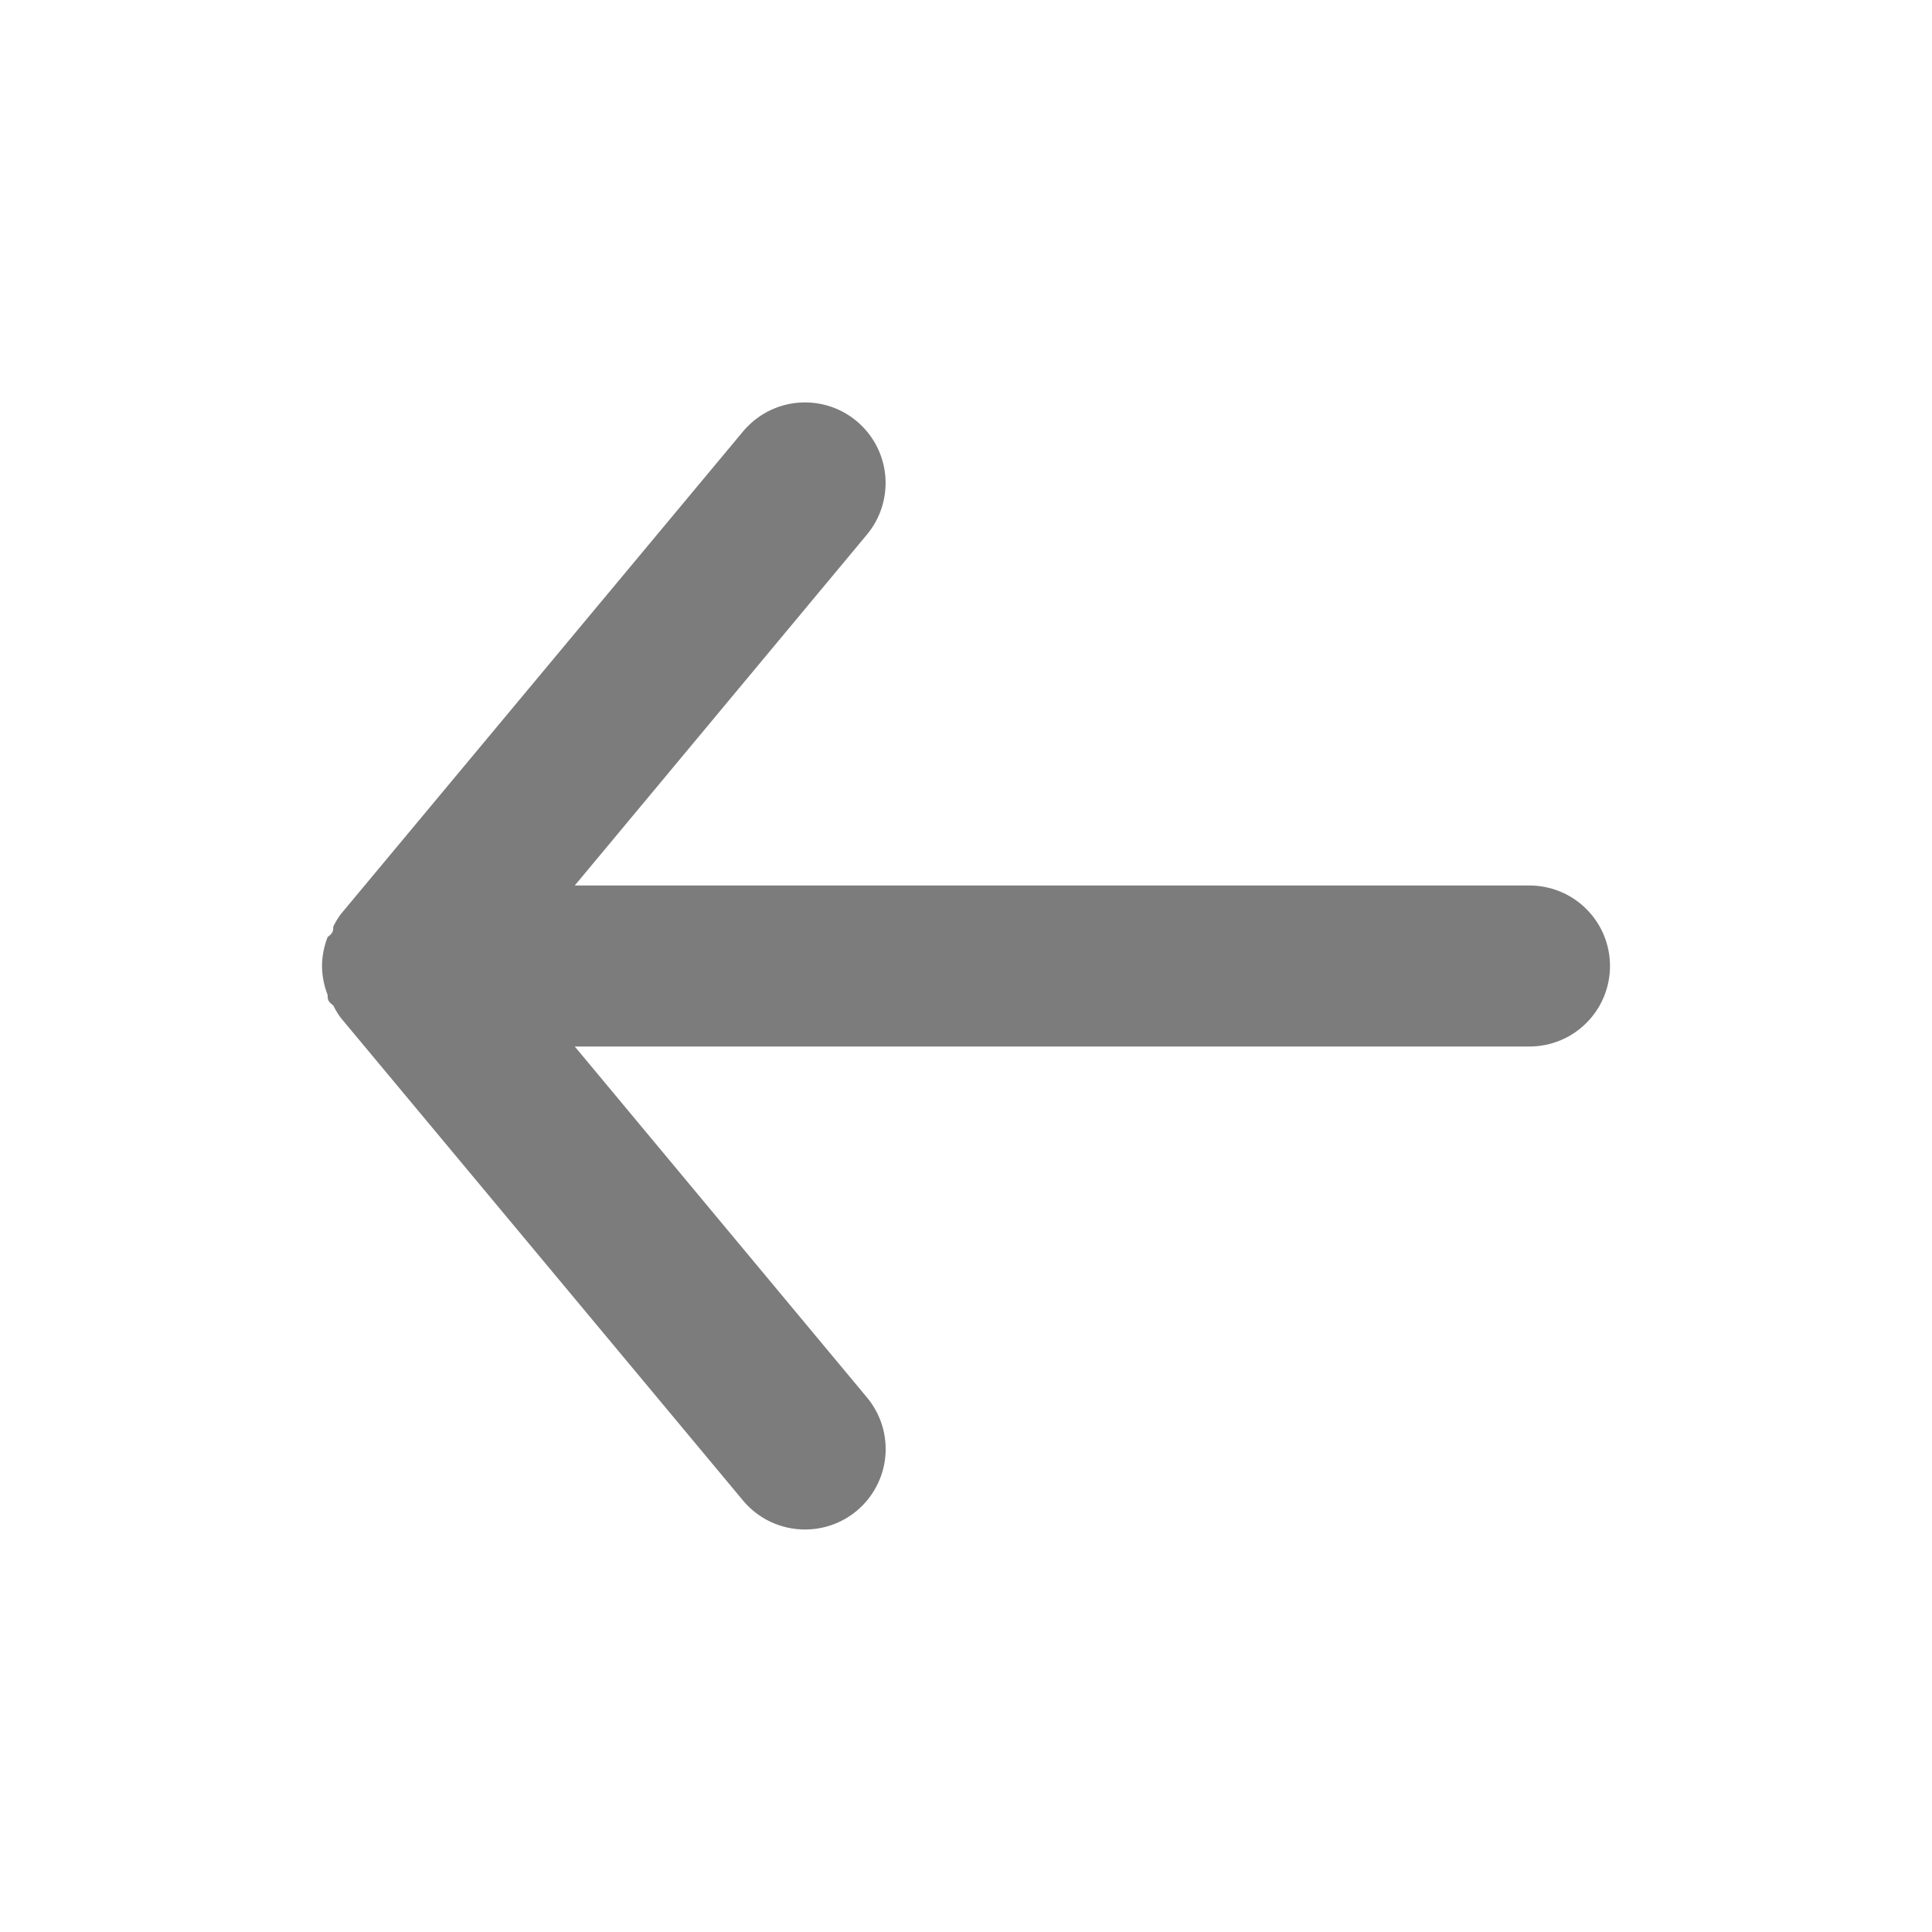
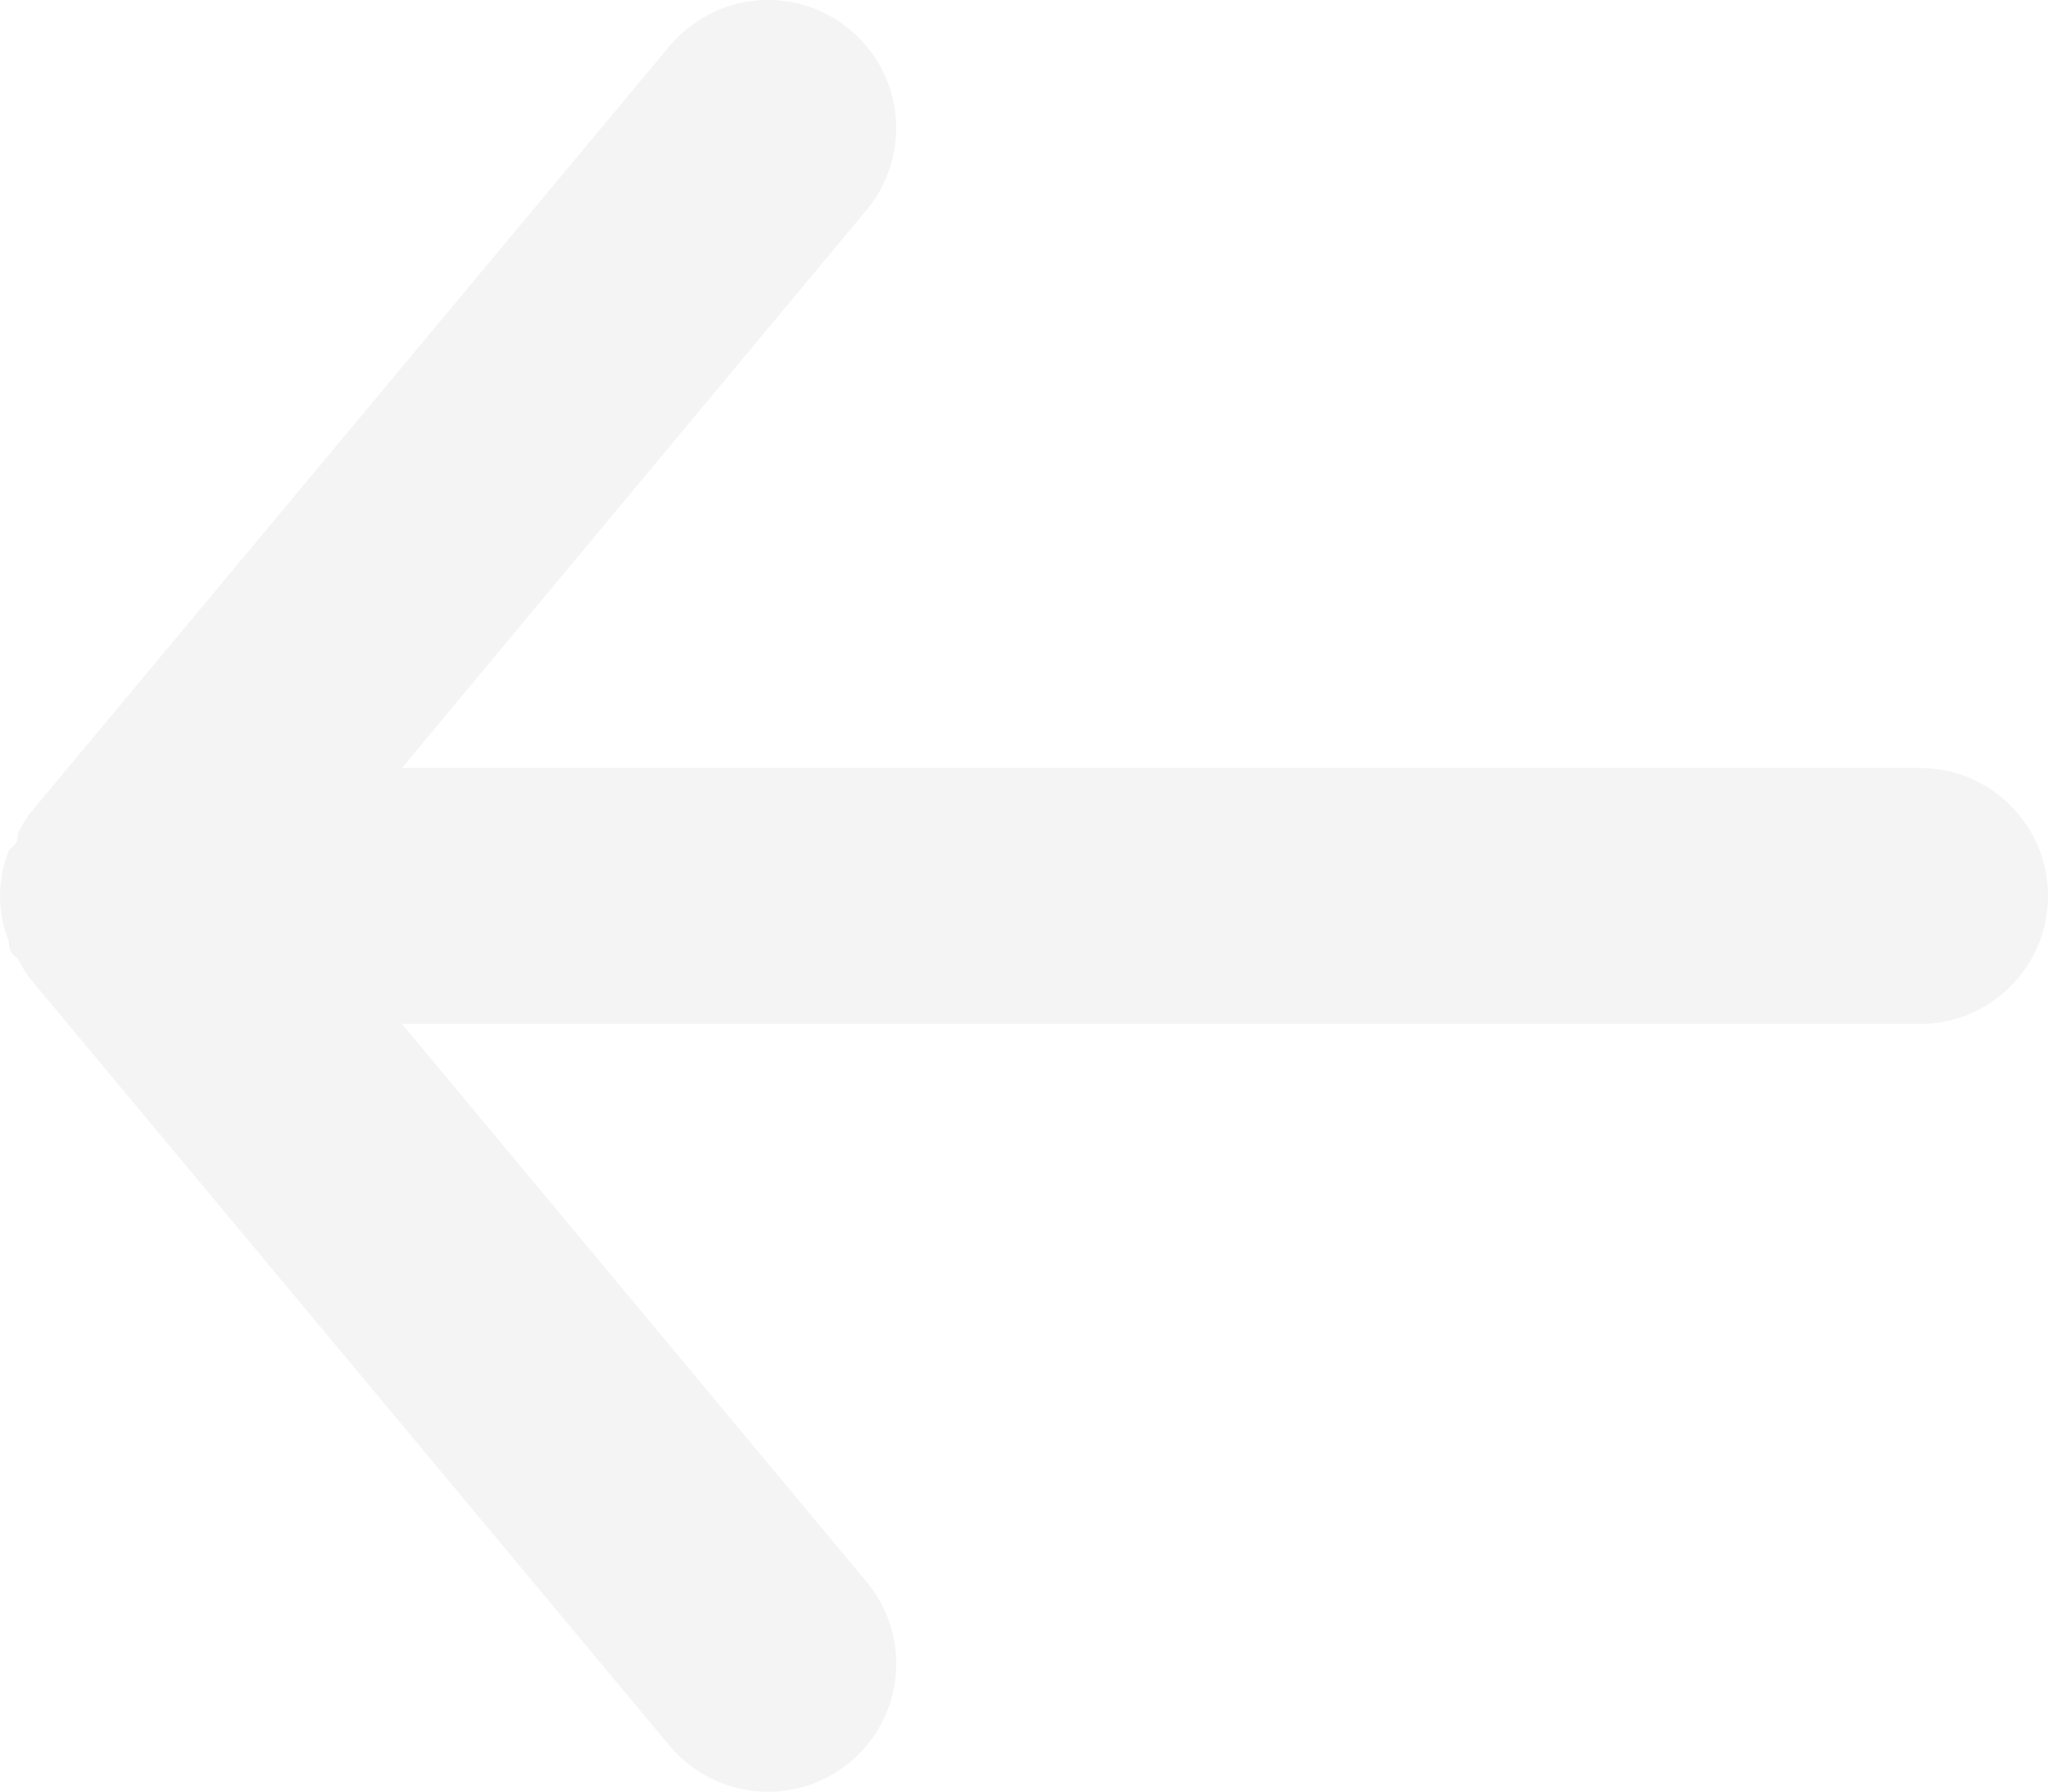
- <svg xmlns="http://www.w3.org/2000/svg" width="24" height="24" viewBox="0 0 24 24" fill="none">
-   <path d="M19 11H7.14L10.77 6.64C10.94 6.436 11.021 6.173 10.997 5.908C10.973 5.644 10.844 5.4 10.64 5.23C10.436 5.06 10.172 4.979 9.908 5.003C9.644 5.027 9.4 5.156 9.23 5.36L4.23 11.36C4.196 11.407 4.166 11.457 4.14 11.51C4.14 11.56 4.14 11.59 4.07 11.64C4.025 11.755 4.001 11.877 4 12C4.001 12.123 4.025 12.245 4.07 12.36C4.07 12.41 4.07 12.44 4.14 12.49C4.166 12.543 4.196 12.593 4.23 12.64L9.23 18.64C9.324 18.753 9.442 18.844 9.575 18.906C9.708 18.968 9.853 19 10 19C10.234 19 10.46 18.919 10.64 18.77C10.741 18.686 10.825 18.583 10.886 18.467C10.948 18.35 10.986 18.223 10.998 18.092C11.01 17.961 10.996 17.829 10.957 17.703C10.918 17.578 10.854 17.461 10.77 17.36L7.14 13H19C19.265 13 19.52 12.895 19.707 12.707C19.895 12.52 20 12.265 20 12C20 11.735 19.895 11.48 19.707 11.293C19.52 11.105 19.265 11 19 11Z" fill="#7C7C7C" style="fill:#7C7C7C;fill:color(display-p3 0.486 0.486 0.486);fill-opacity:1;" />
+ <svg xmlns="http://www.w3.org/2000/svg" width="16" height="14" viewBox="0 0 16 14" fill="none">
+   <path d="M15 6.001H3.14L6.77 1.641C6.94 1.437 7.021 1.174 6.997 0.909C6.973 0.645 6.844 0.401 6.64 0.231C6.436 0.062 6.173 -0.02 5.908 0.004C5.644 0.029 5.4 0.157 5.23 0.361L0.23 6.361C0.196 6.409 0.166 6.459 0.14 6.511C0.14 6.561 0.14 6.591 0.07 6.641C0.025 6.756 0.001 6.878 0 7.001C0.001 7.125 0.025 7.247 0.07 7.361C0.07 7.411 0.07 7.441 0.14 7.491C0.166 7.544 0.196 7.594 0.23 7.641L5.23 13.641C5.324 13.754 5.442 13.845 5.575 13.907C5.708 13.969 5.853 14.002 6 14.001C6.234 14.002 6.46 13.92 6.64 13.771C6.741 13.687 6.825 13.584 6.886 13.468C6.948 13.351 6.985 13.224 6.998 13.093C7.01 12.962 6.996 12.83 6.957 12.705C6.918 12.579 6.854 12.462 6.77 12.361L3.14 8.001H15C15.265 8.001 15.52 7.896 15.707 7.708C15.895 7.521 16 7.266 16 7.001C16 6.736 15.895 6.482 15.707 6.294C15.52 6.107 15.265 6.001 15 6.001Z" fill="#F4F4F4" style="fill:#F4F4F4;fill:color(display-p3 0.957 0.957 0.957);fill-opacity:1;" />
</svg>
